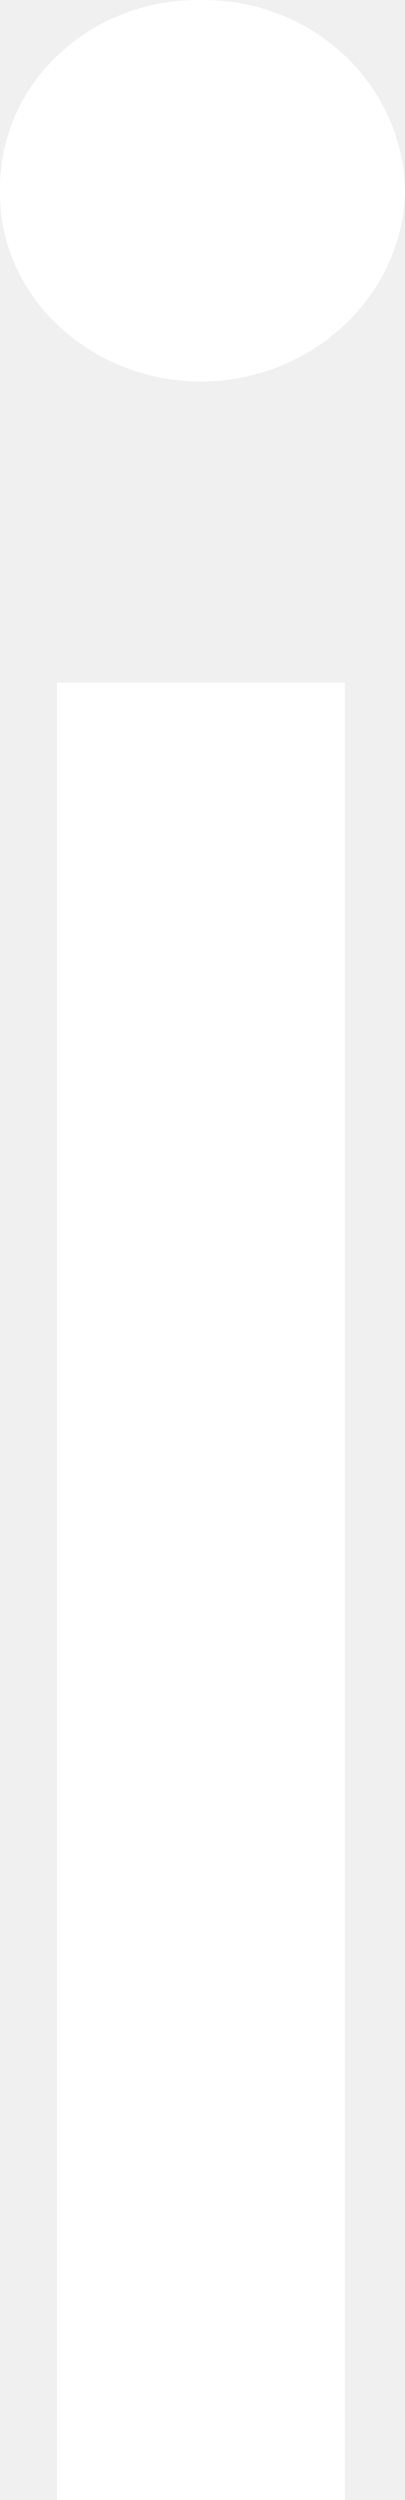
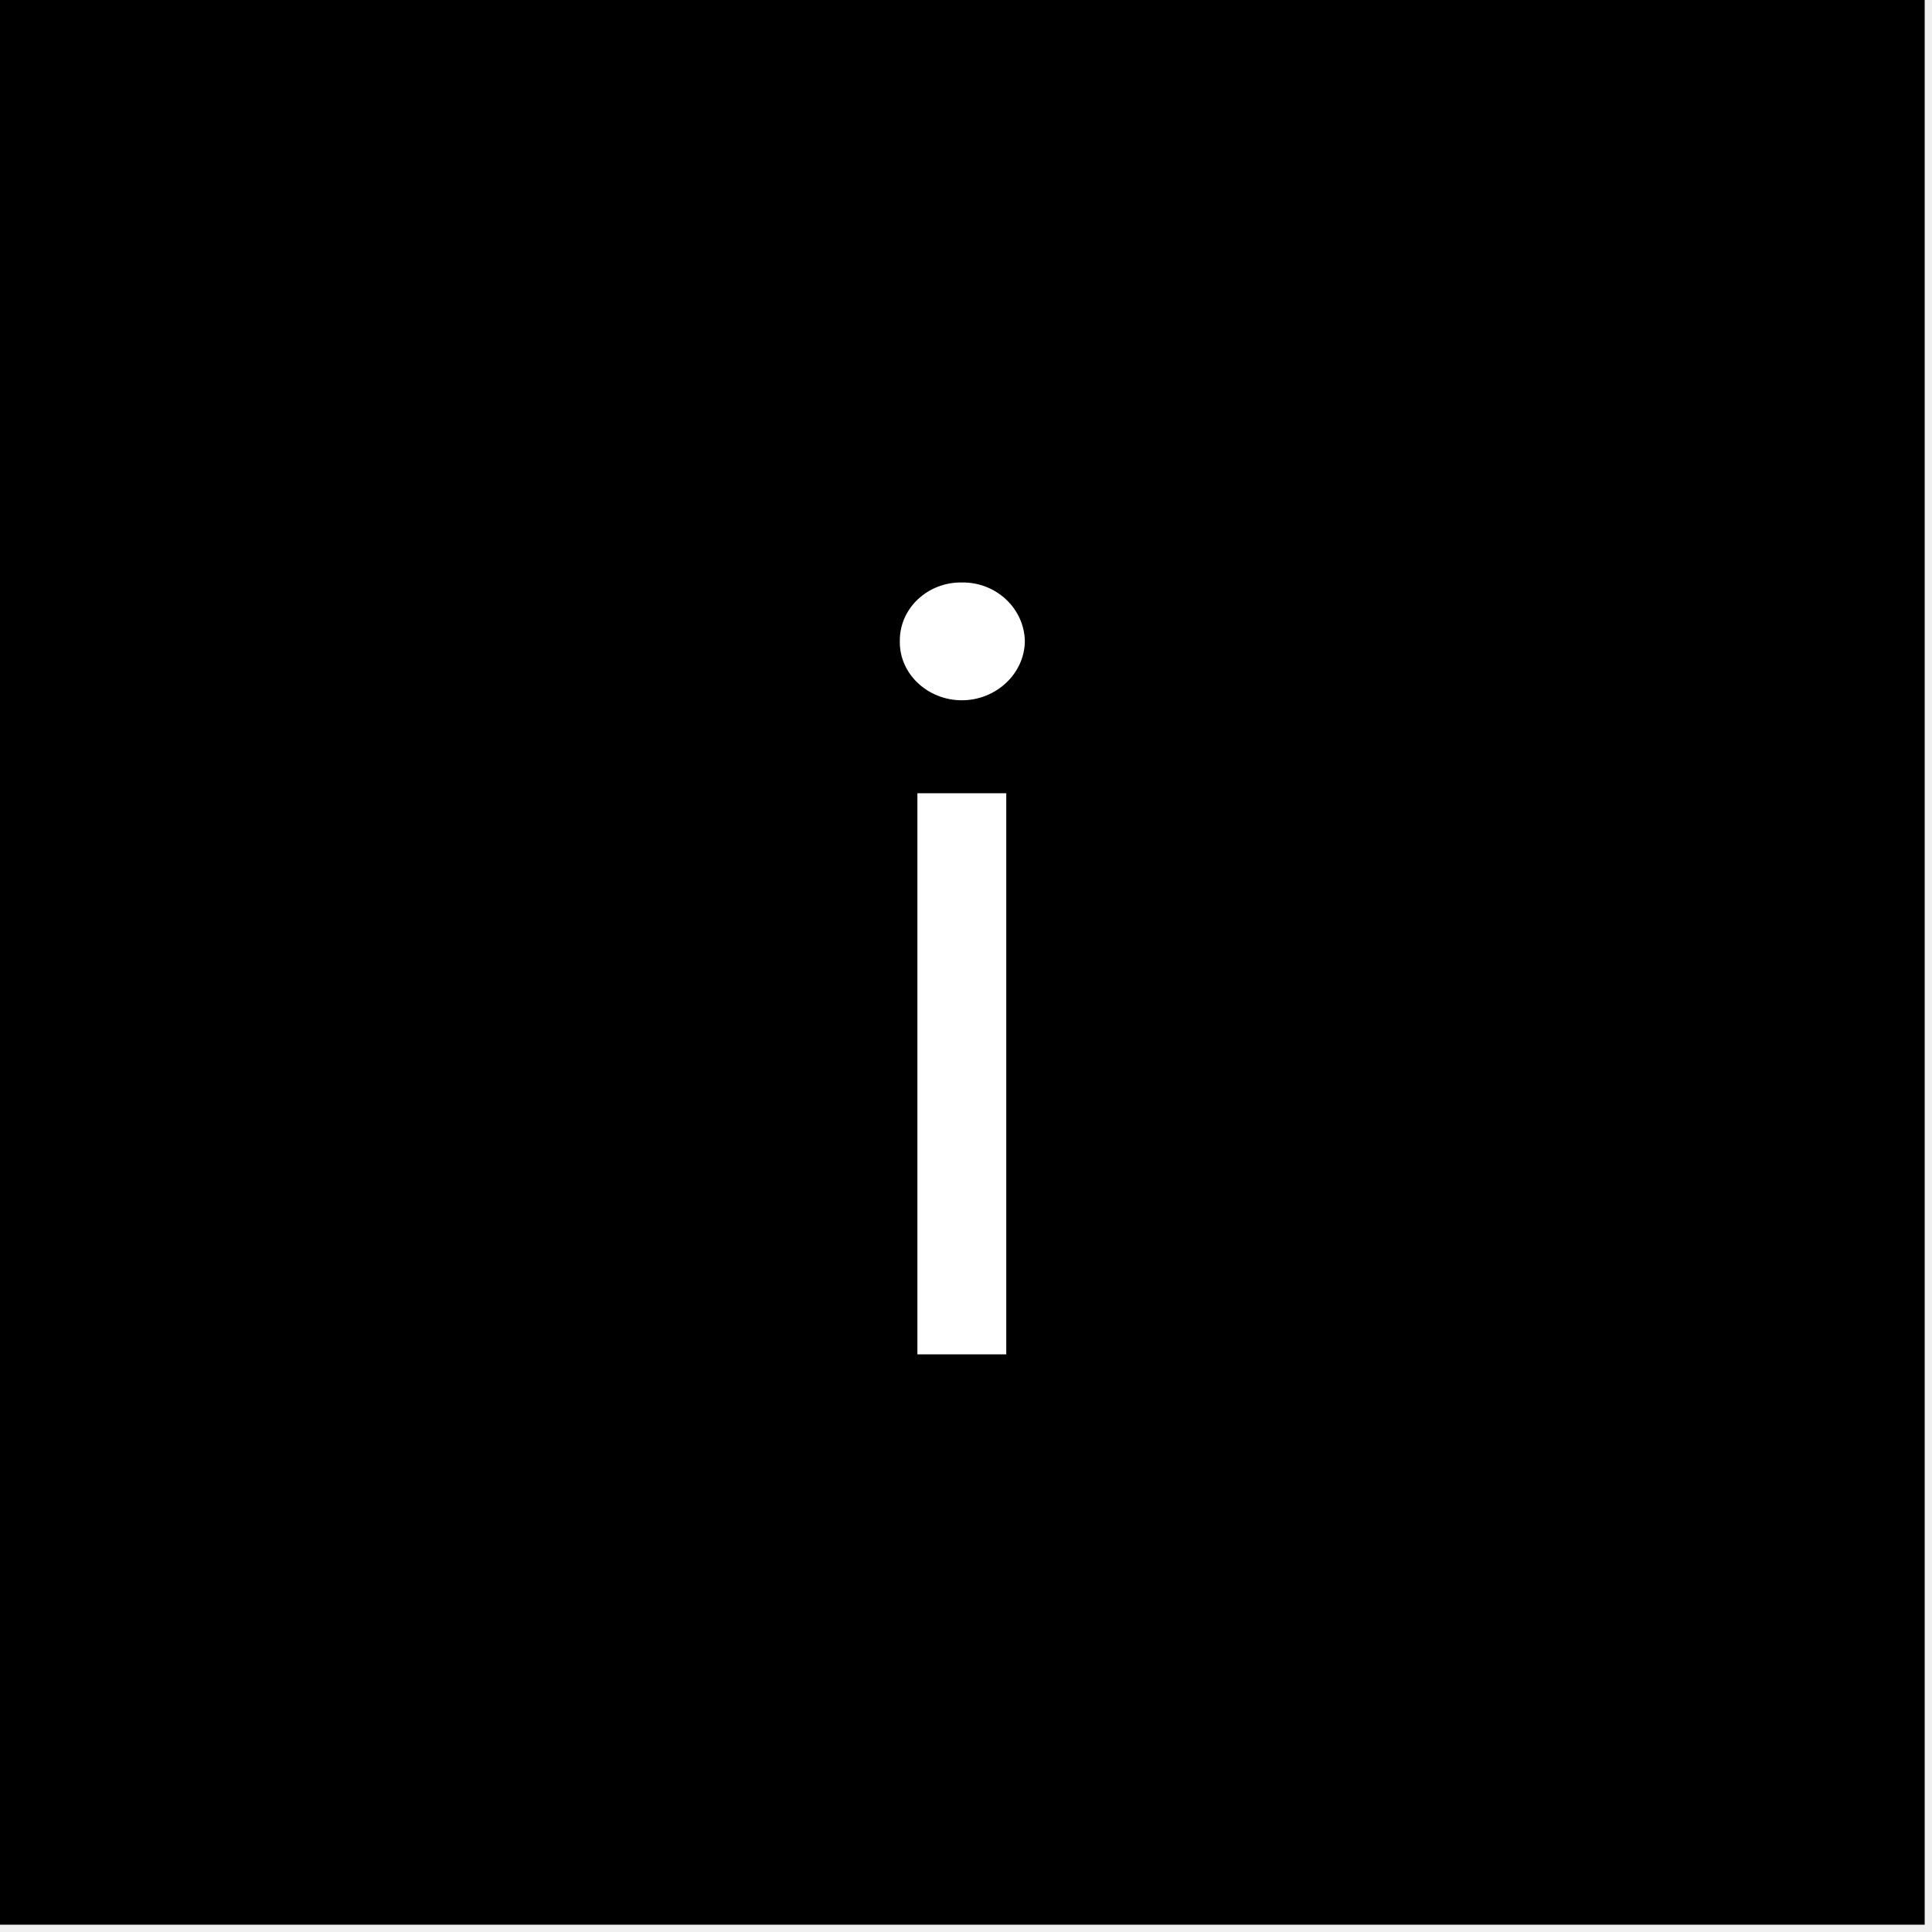
- <svg xmlns="http://www.w3.org/2000/svg" preserveAspectRatio="none" overflow="visible" style="display: block;" width="8.543" height="52.737" viewBox="0 0 8.543 52.737" fill="none">
-   <path id="Vector" d="M1.201 52.737V14.402H7.272V52.737H1.201ZM0 4.025C-0.035 1.765 1.907 -0.035 4.236 0.001C6.566 -0.035 8.508 1.765 8.543 4.025C8.508 6.248 6.566 8.049 4.236 8.049C1.907 8.049 -0.035 6.248 0 4.025Z" fill="white" style="fill:white;fill-opacity:1;" />
+ <svg xmlns="http://www.w3.org/2000/svg" width="132" height="132" viewBox="0 0 132 132" fill="none">
+   <rect x="0.5" y="0.5" width="130.5" height="130.5" fill="black" style="fill:black;fill-opacity:1;" />
+   <rect x="0.5" y="0.5" width="130.5" height="130.5" stroke="black" style="stroke:black;stroke-opacity:1;" />
+   <path d="M62.679 92.533V54.198H68.751V92.533H62.679ZM61.479 43.821C61.444 41.561 63.385 39.761 65.715 39.796C68.045 39.761 69.986 41.561 70.021 43.821C69.986 46.044 68.045 47.845 65.715 47.845C63.385 47.845 61.444 46.044 61.479 43.821Z" fill="white" style="fill:white;fill-opacity:1;" />
</svg>
